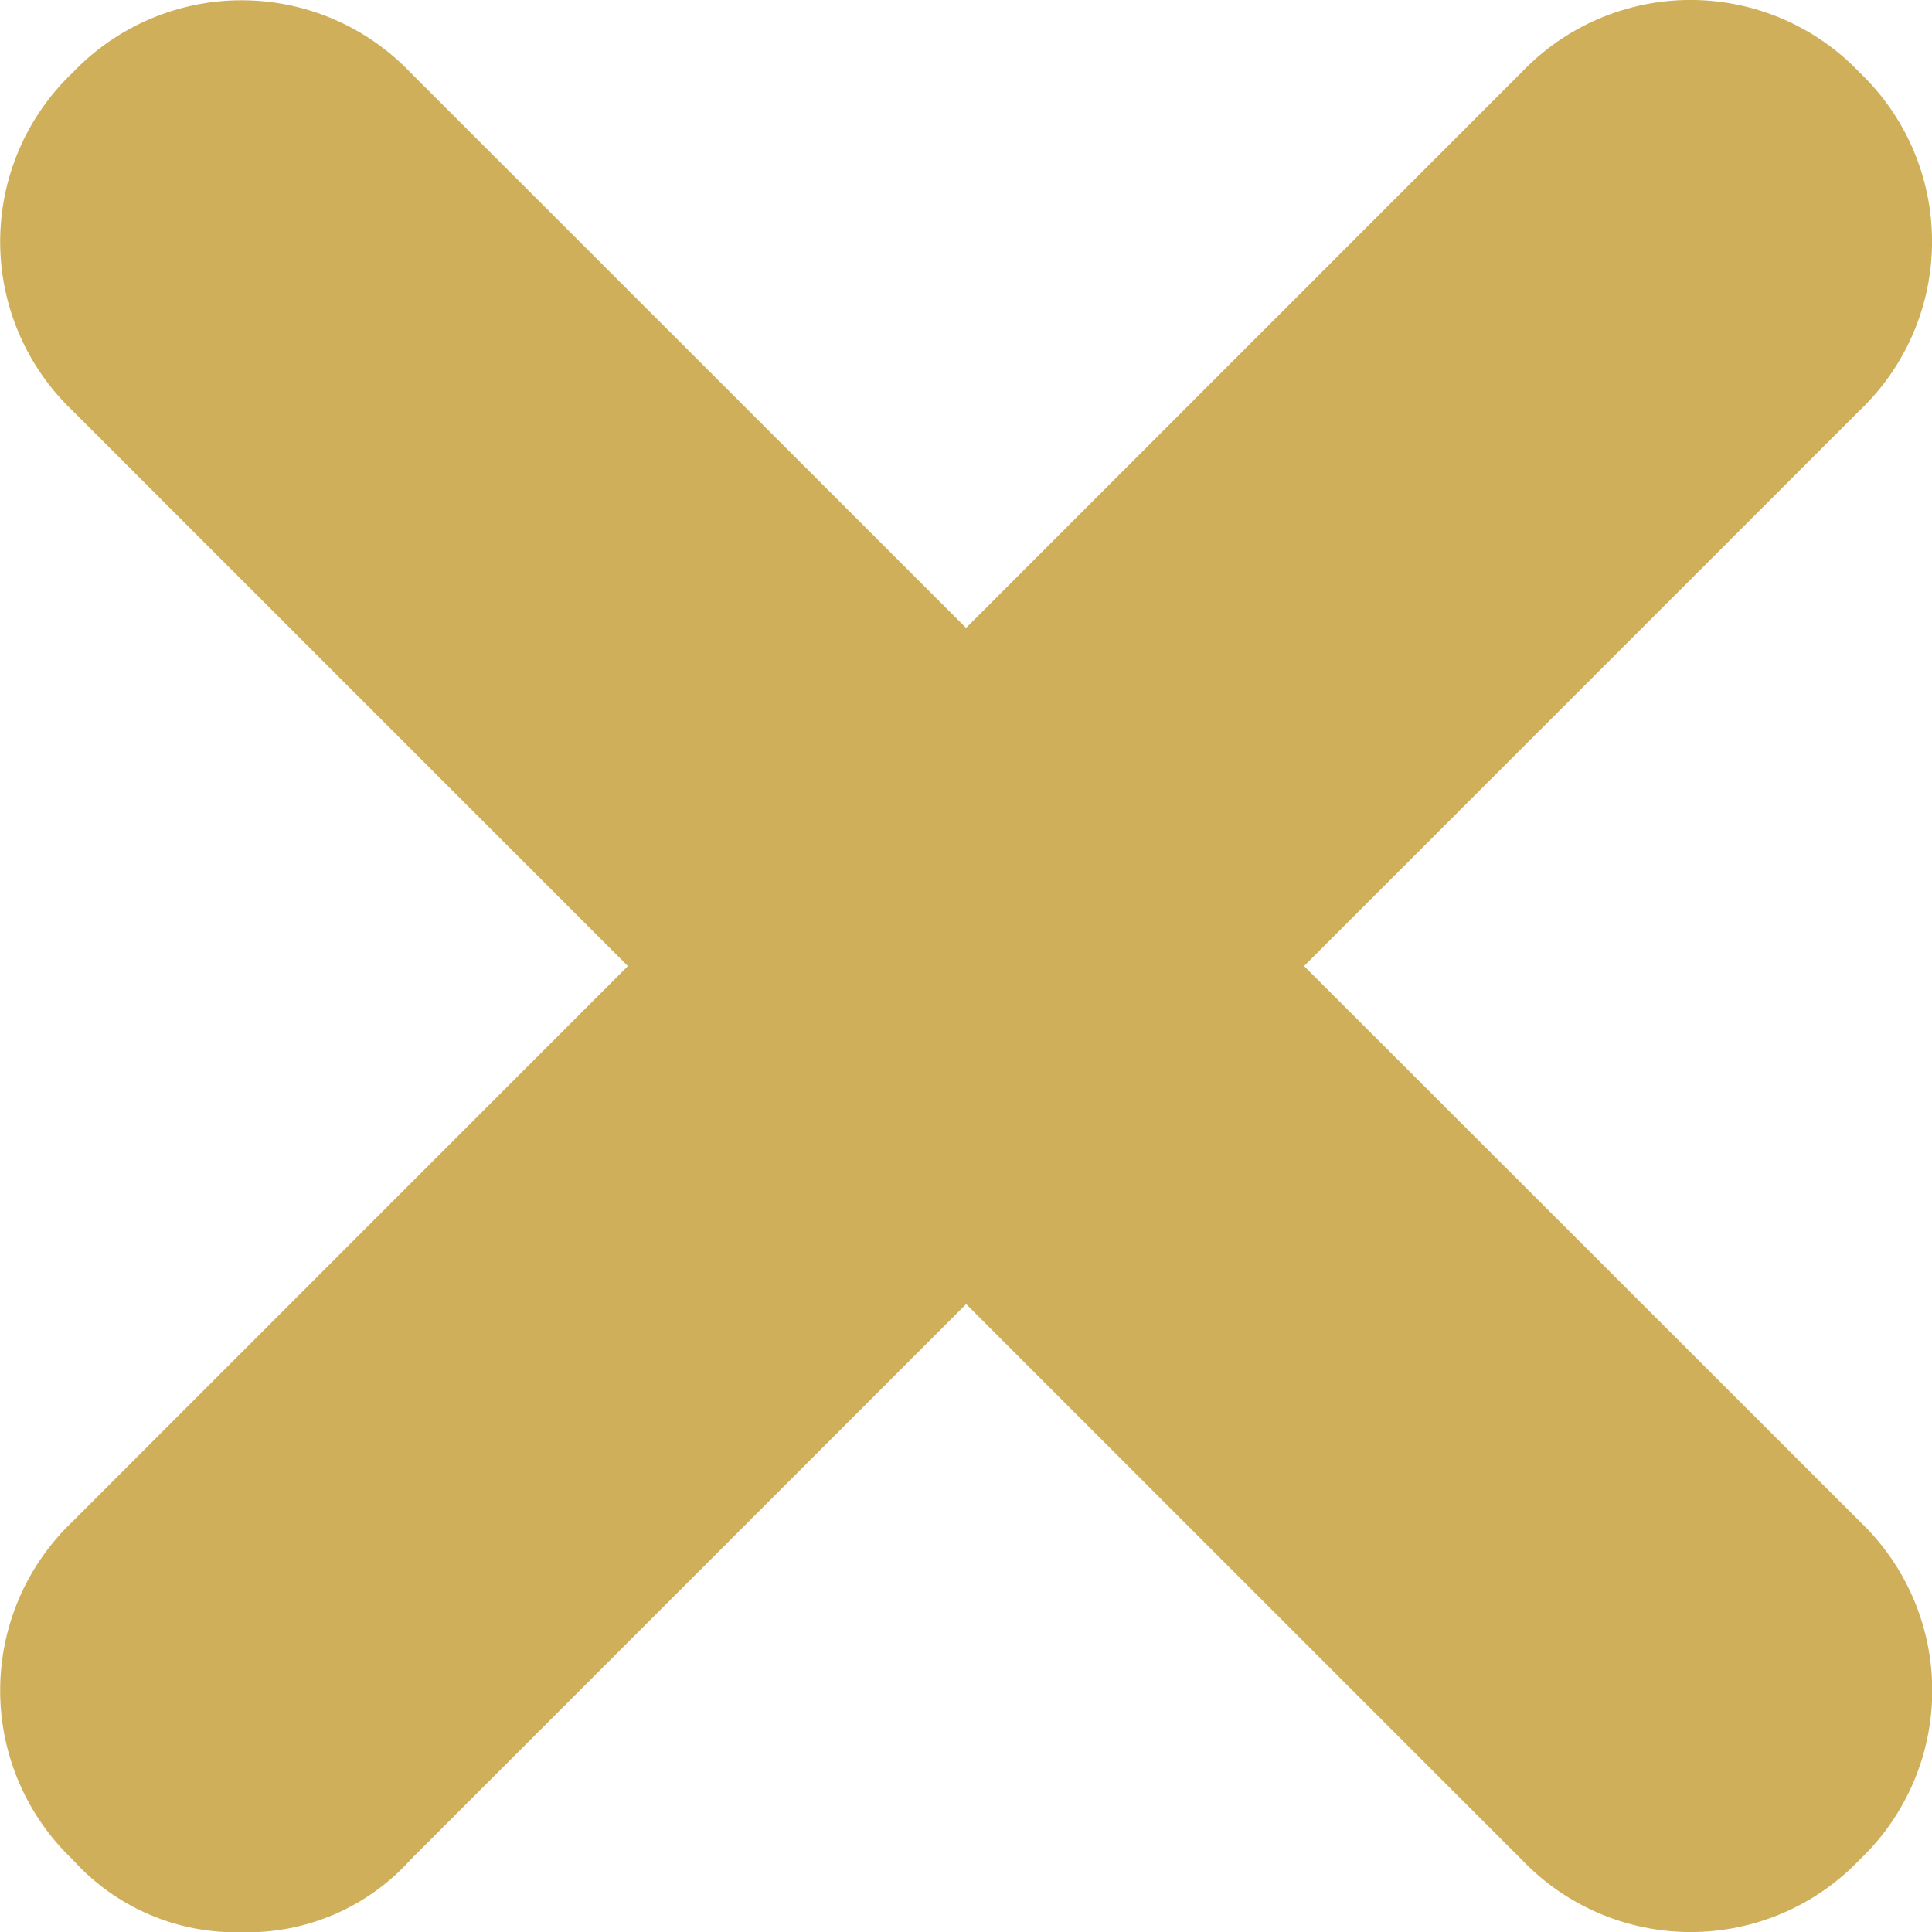
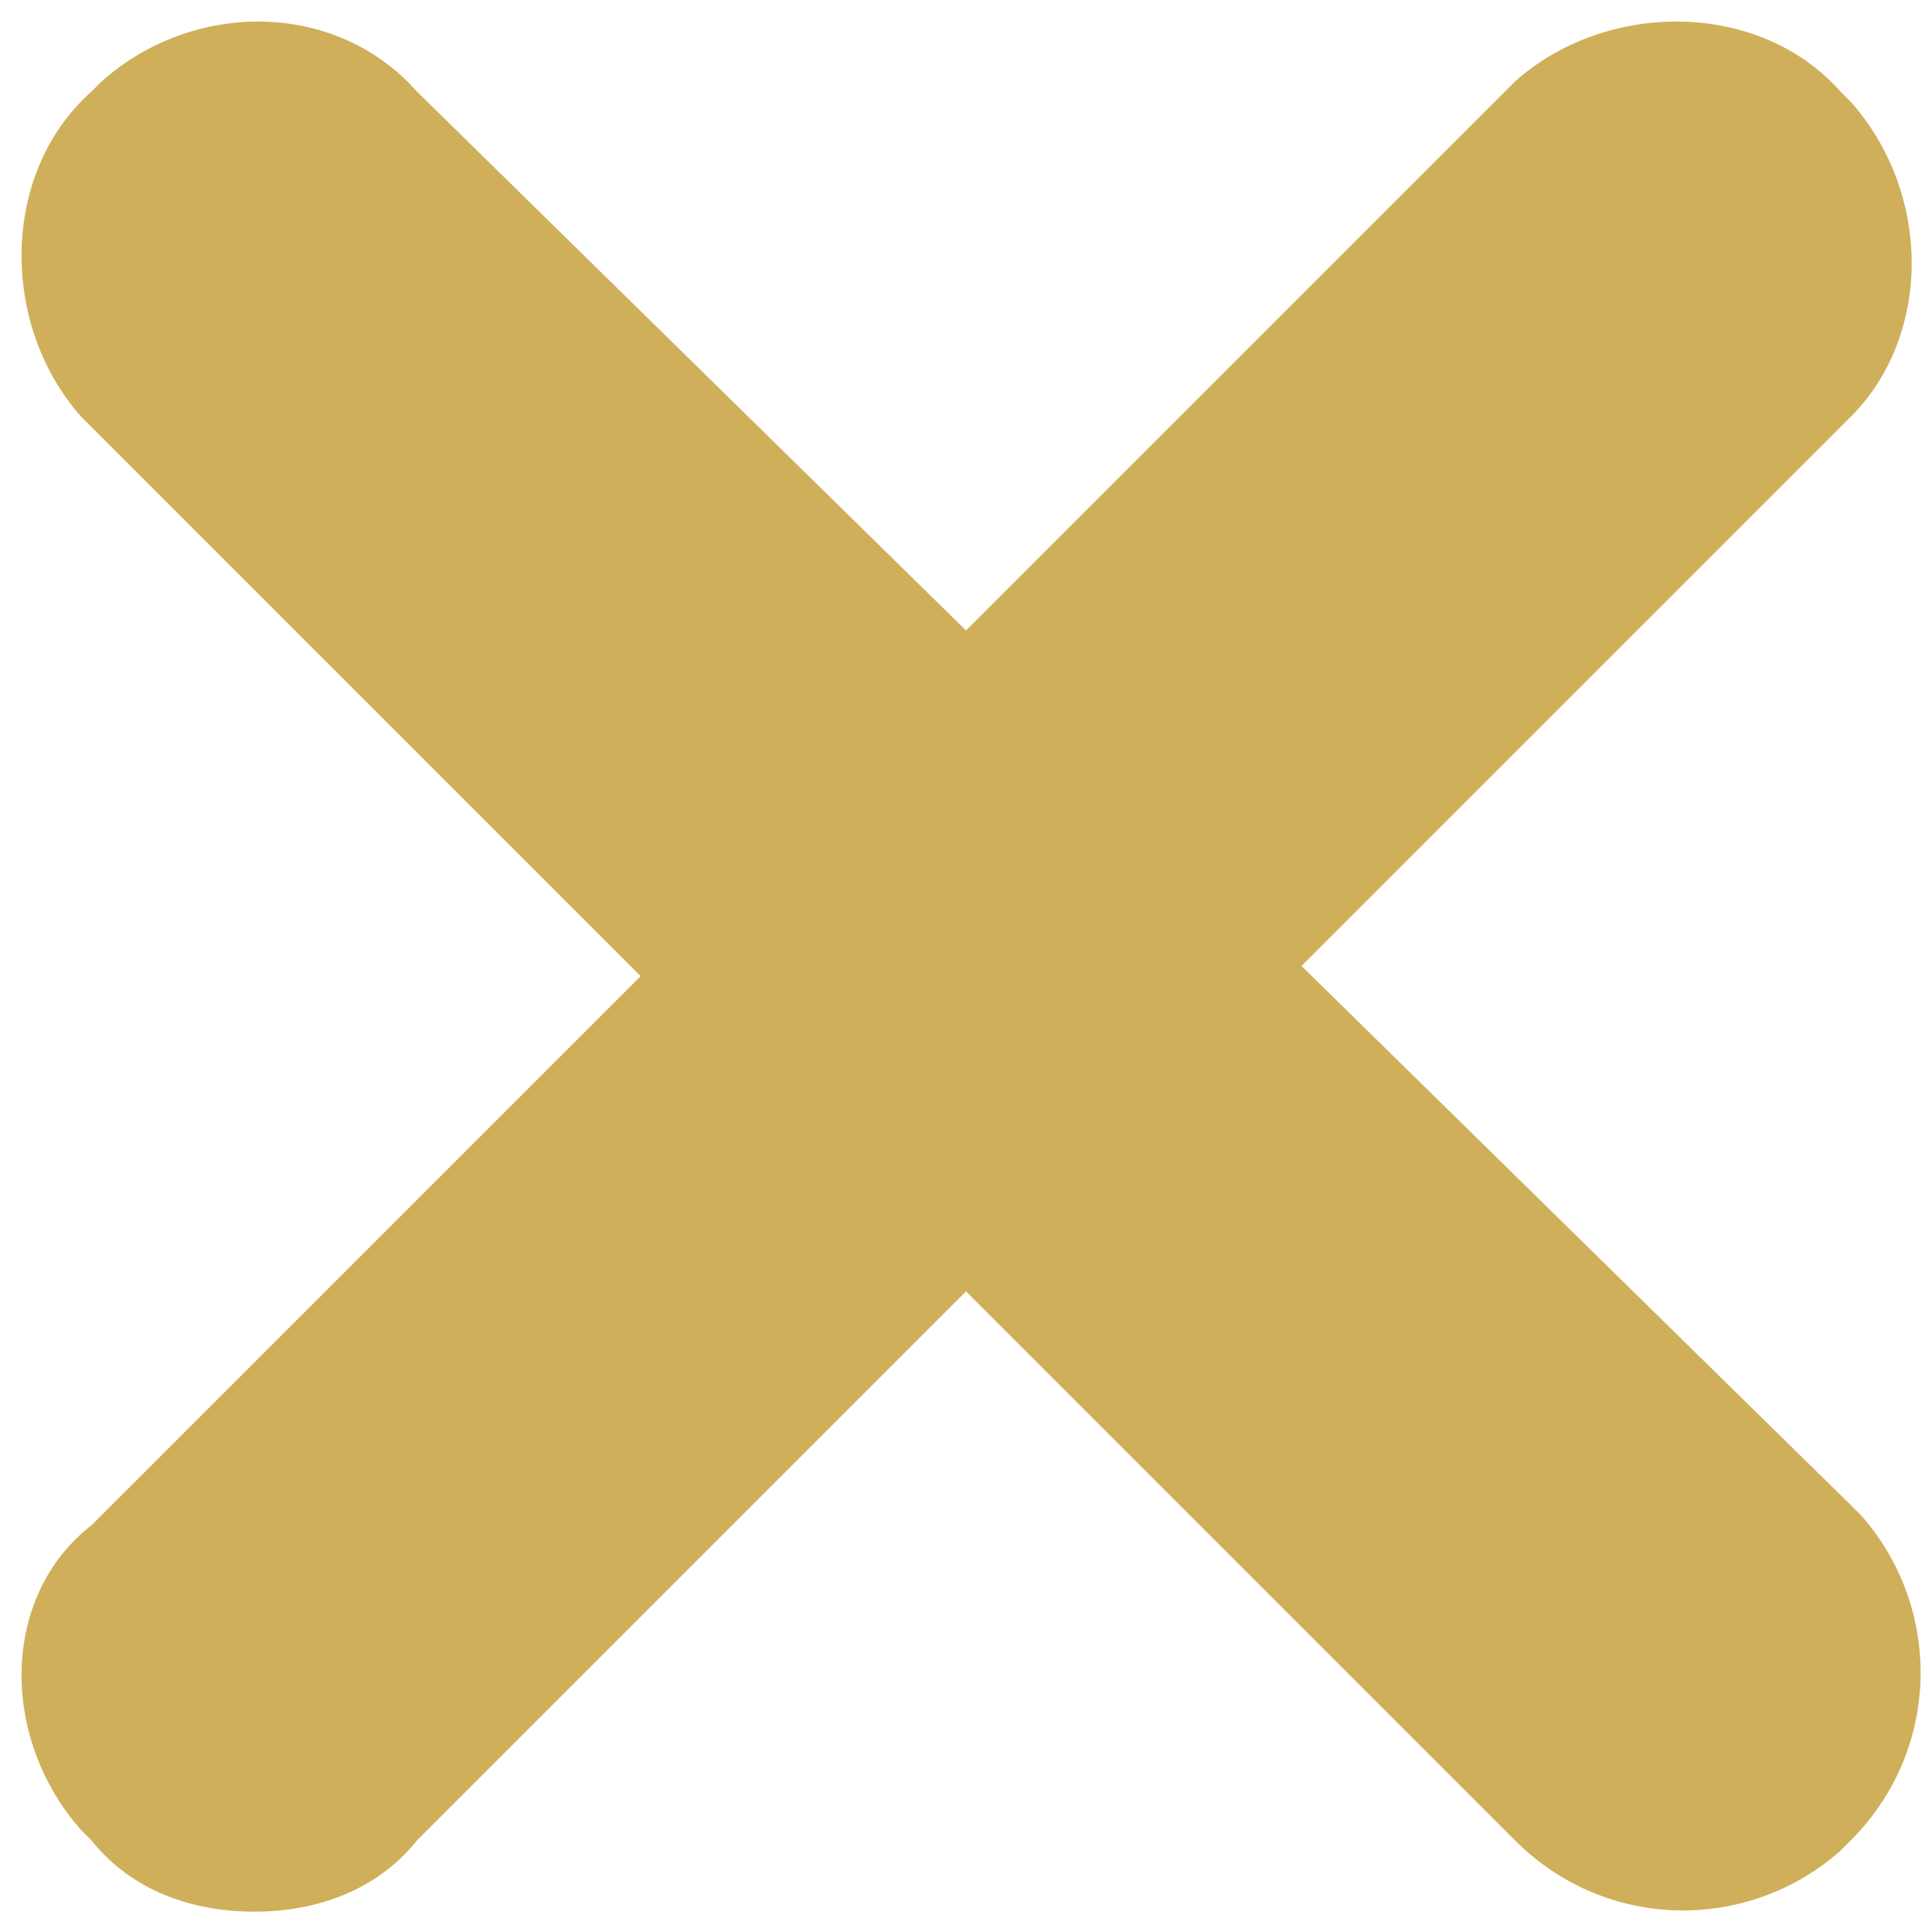
- <svg xmlns="http://www.w3.org/2000/svg" width="18.621" height="18.621" viewBox="0 0 18.621 18.621">
-   <path id="close" d="M12.569,9.311l5.354-5.354a2.25,2.25,0,0,0,0-3.259,2.25,2.25,0,0,0-3.259,0L9.311,6.052,3.957.7A2.25,2.25,0,0,0,.7.7a2.25,2.25,0,0,0,0,3.259L6.052,9.311.7,14.664a2.25,2.25,0,0,0,0,3.259,2.113,2.113,0,0,0,1.629.7,2.113,2.113,0,0,0,1.629-.7l5.354-5.354,5.354,5.354a2.25,2.25,0,0,0,3.259,0,2.25,2.25,0,0,0,0-3.259Z" fill="#cfaf5a" />
+ <svg xmlns="http://www.w3.org/2000/svg" version="1.1" id="Layer_1" x="0px" y="0px" viewBox="0 0 19 19" style="enable-background:new 0 0 19 19;" xml:space="preserve">
+   <style type="text/css">
+ 	.st0{fill:#CFAF5A;}
+ </style>
+   <path id="close" class="st0" d="M12.8,9.5l5.4-5.4C19,3.3,19,1.9,18.2,1c0,0-0.1-0.1-0.1-0.1C17.3,0,15.8,0,14.9,0.8  c0,0-0.1,0.1-0.1,0.1L9.5,6.2L4.1,0.9C3.3,0,1.9,0,1,0.8c0,0-0.1,0.1-0.1,0.1C0,1.7,0,3.2,0.8,4.1c0,0,0.1,0.1,0.1,0.1l5.4,5.4  l-5.4,5.4C0,15.7,0,17.1,0.8,18c0,0,0.1,0.1,0.1,0.1c0.4,0.5,1,0.7,1.6,0.7c0.6,0,1.2-0.2,1.6-0.7l5.4-5.4l5.4,5.4  c0.9,0.9,2.3,0.9,3.2,0.1c0,0,0.1-0.1,0.1-0.1c0.9-0.9,0.9-2.3,0.1-3.2c0,0-0.1-0.1-0.1-0.1L12.8,9.5z" />
</svg>
